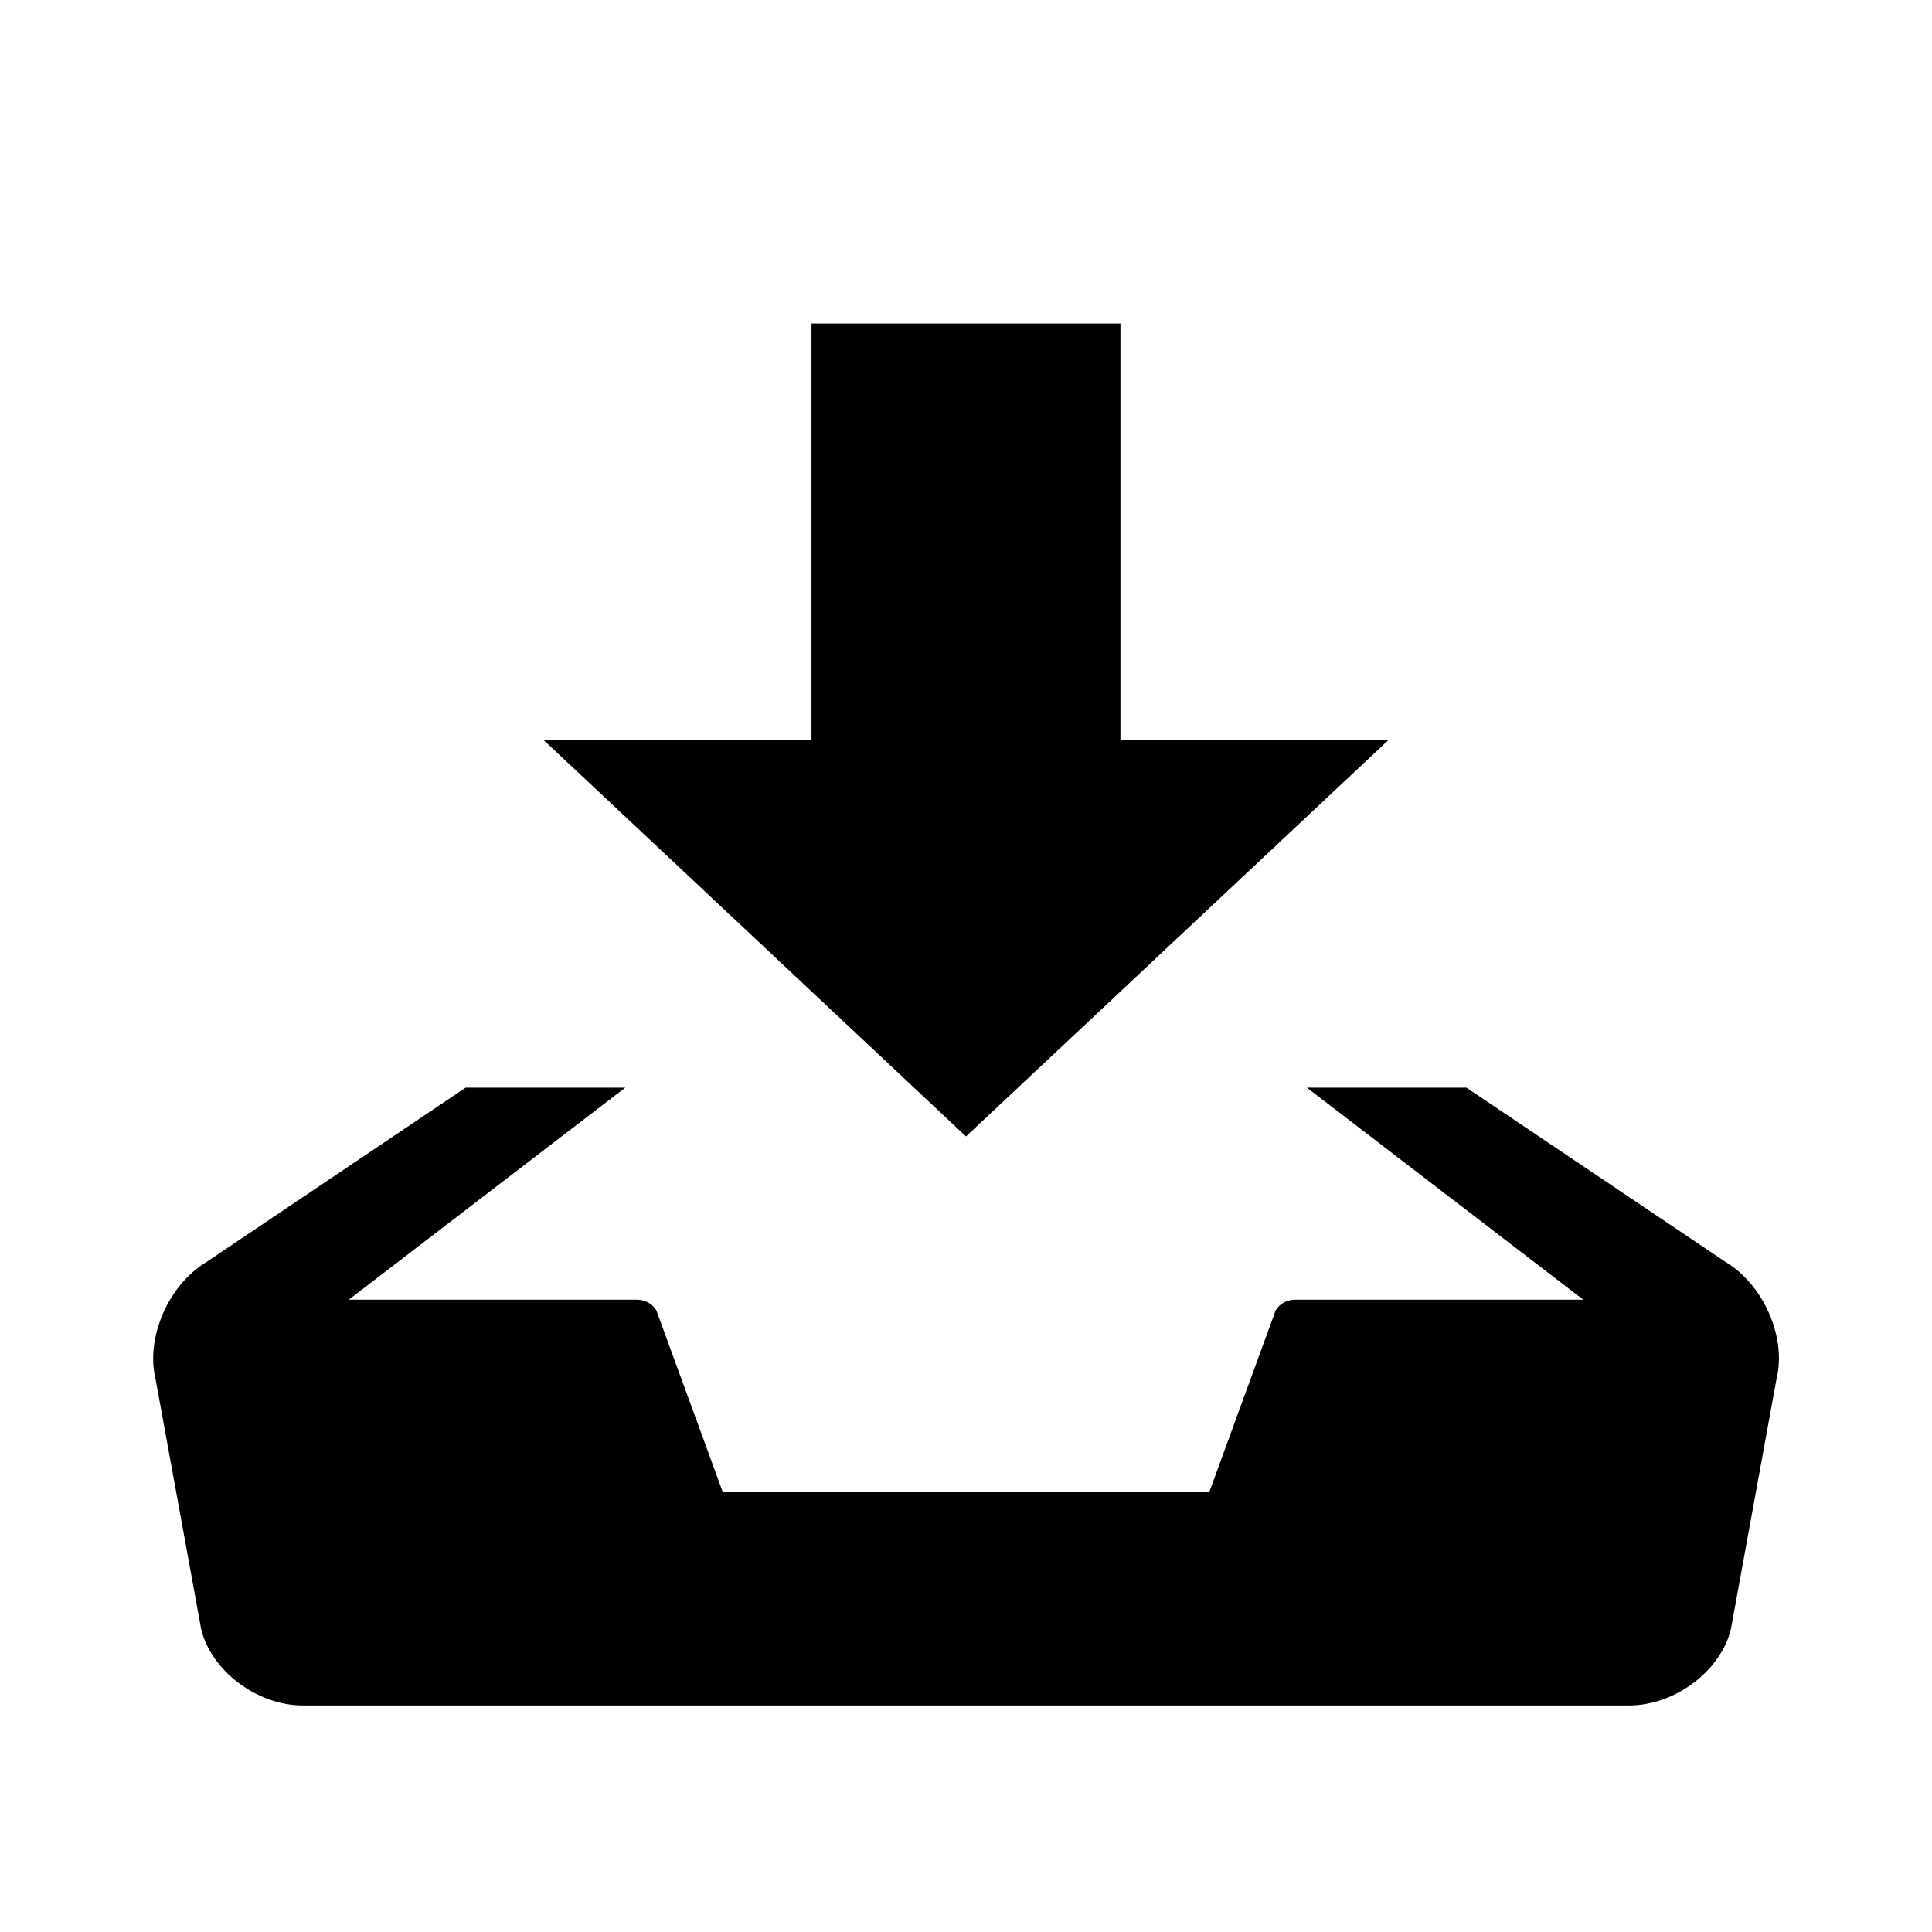
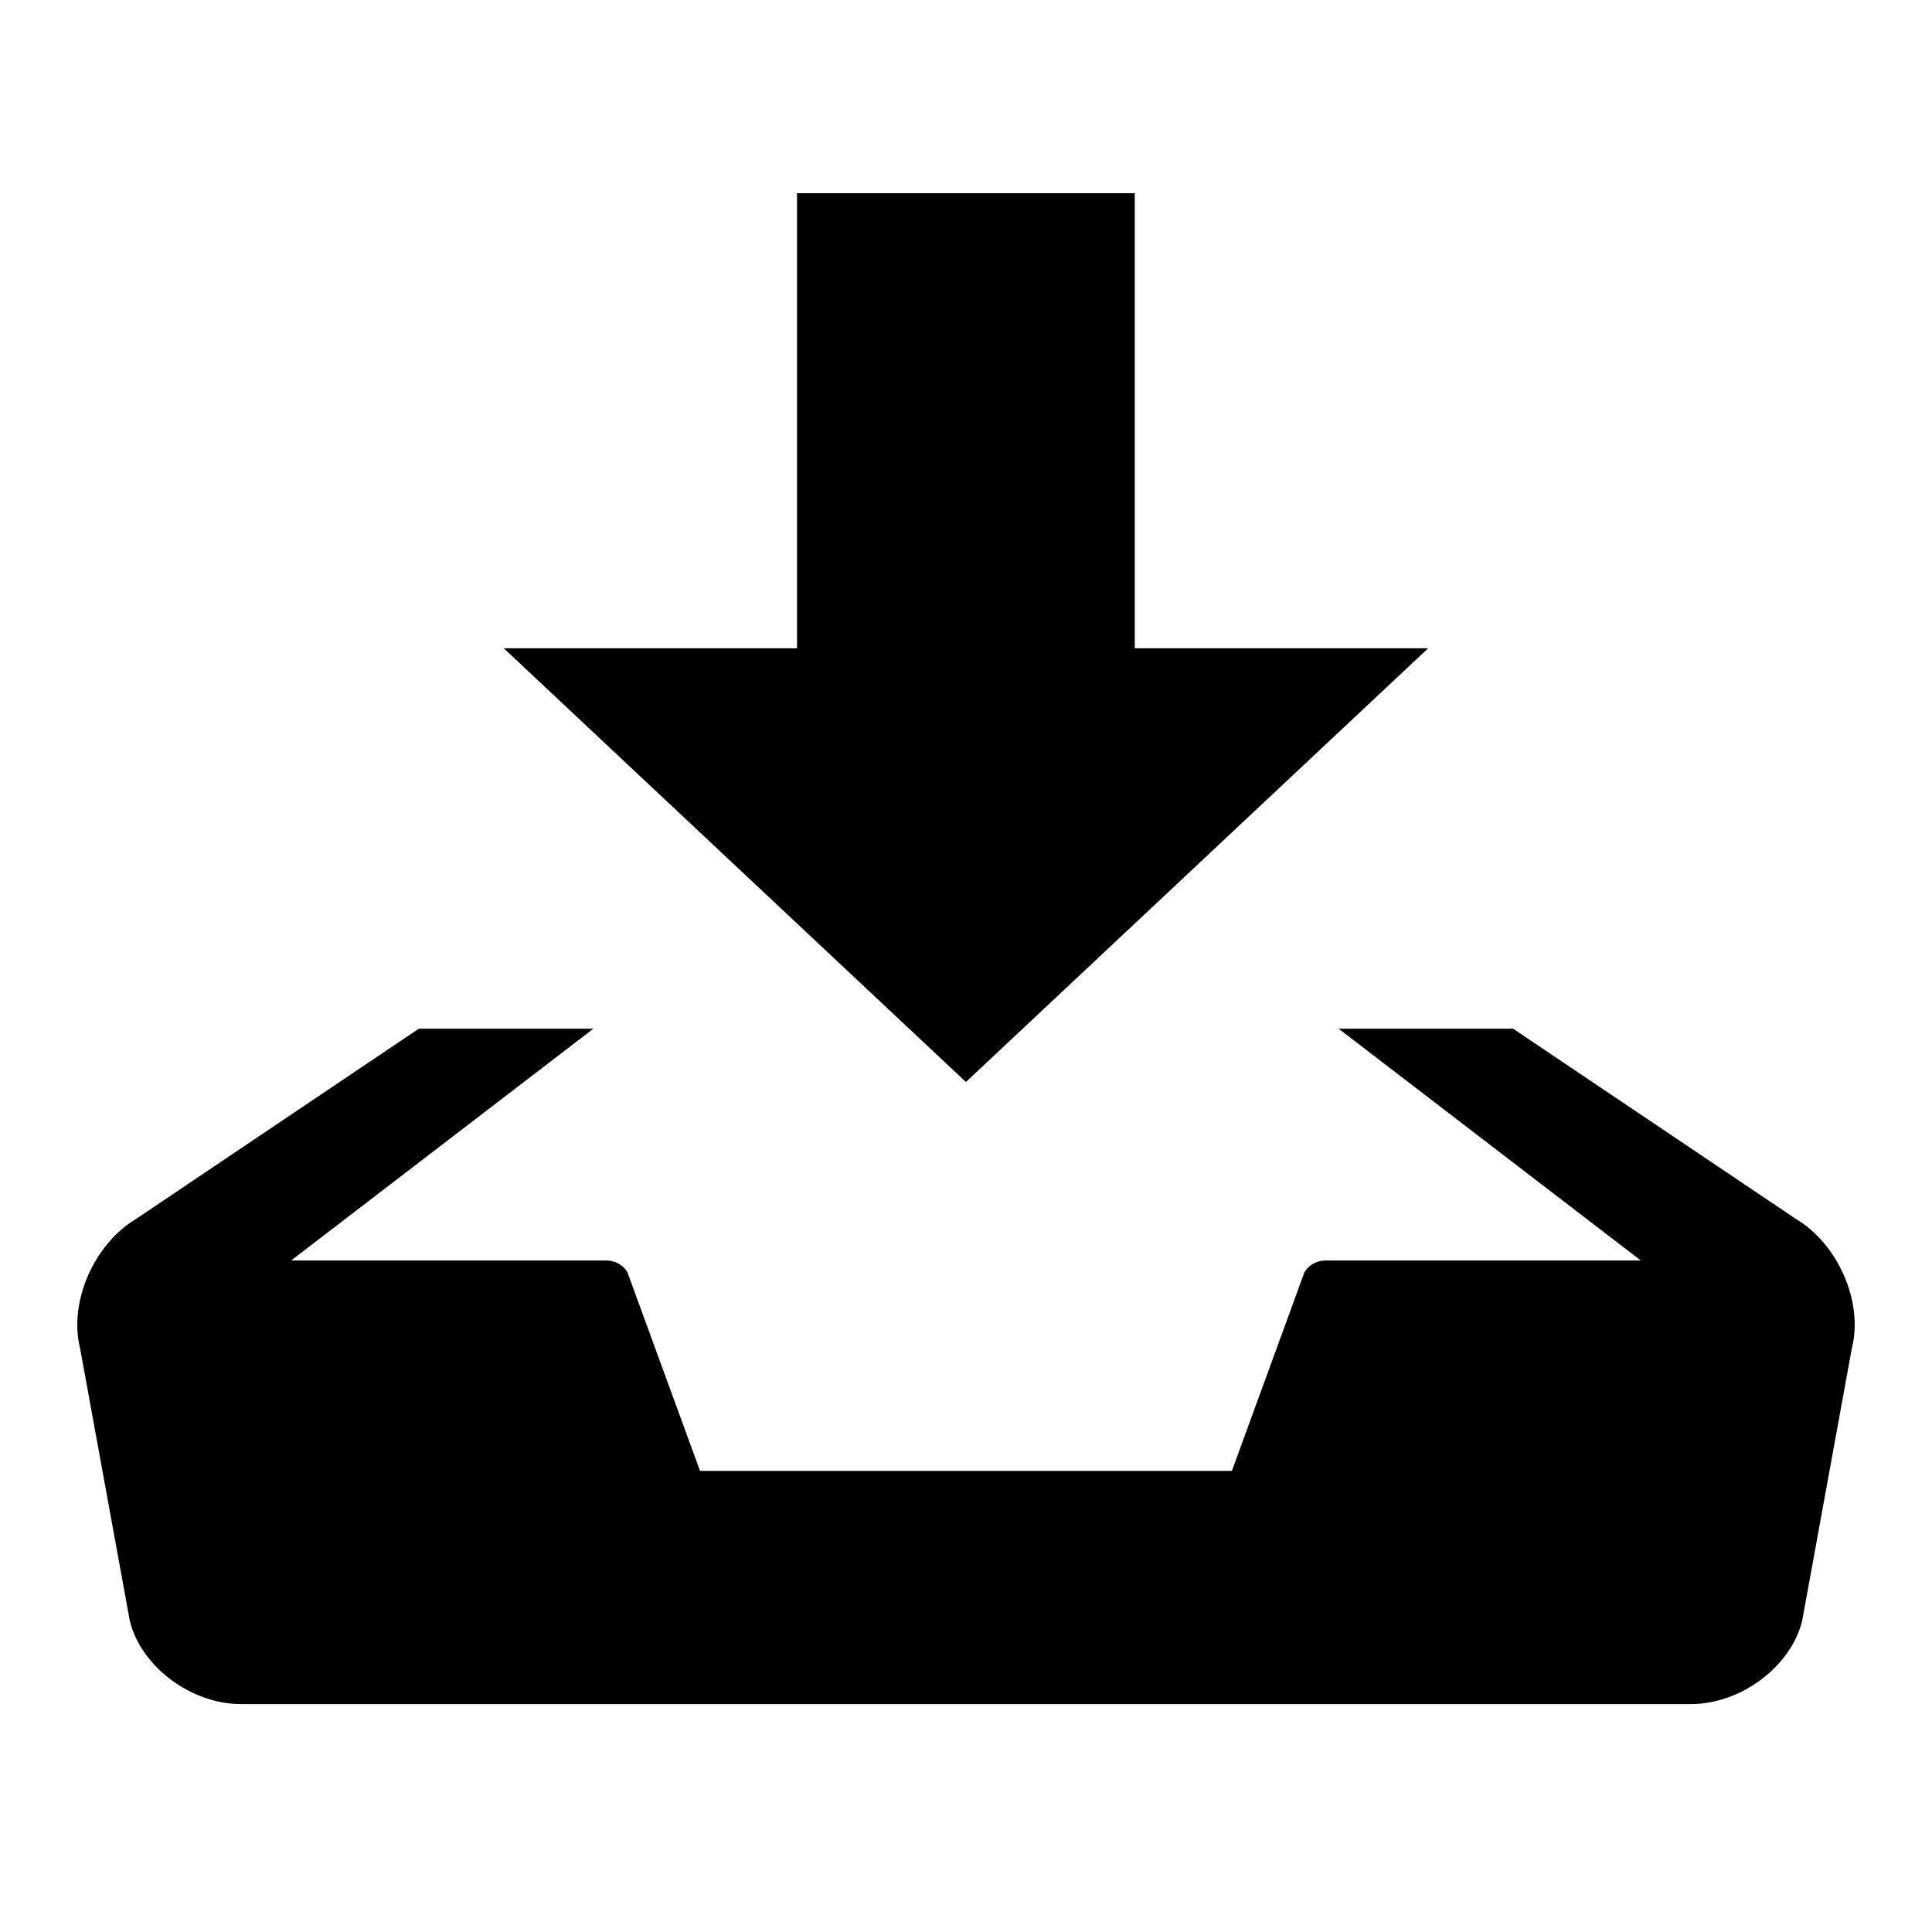
- <svg xmlns="http://www.w3.org/2000/svg" version="1.1" width="32" height="32" viewBox="0 0 32 32">
-   <path d="M28.576 20.899l-4.287-2.884h-2.643l4.578 3.512h-4.773c-0.137 0-0.26 0.070-0.323 0.179l-1.099 3.009h-8.057l-1.1-3.009c-0.061-0.109-0.186-0.179-0.323-0.179h-4.772l4.579-3.512-2.644 0-4.286 2.884c-0.638 0.381-1.019 1.26-0.848 1.951l0.755 4.139c0.171 0.692 0.93 1.259 1.684 1.259h21.965c0.757 0 1.515-0.567 1.686-1.259l0.755-4.139c0.174-0.692-0.209-1.57-0.847-1.951zM23.003 12.252h-4.445v-6.894h-5.117v6.894h-4.443l7.002 6.571 7.003-6.571z" />
+ <svg xmlns="http://www.w3.org/2000/svg" width="50px" height="50px" viewBox="0 0 50 50" version="1.1">
+   <defs />
+   <g id="Page-1" stroke="none" stroke-width="1" fill="none" fill-rule="evenodd">
+     <g id="download" fill-rule="nonzero" fill="#000000">
+       <path d="M46.481,31.548 L39.158,26.622 L34.643,26.622 L42.464,32.621 L34.31,32.621 C34.076,32.621 33.866,32.741 33.758,32.927 L31.881,38.067 L18.117,38.067 L16.238,32.927 C16.134,32.741 15.92,32.621 15.686,32.621 L7.535,32.621 L15.357,26.622 L10.84,26.622 L3.518,31.548 C2.429,32.199 1.778,33.701 2.07,34.881 L3.36,41.951 C3.652,43.134 4.948,44.102 6.236,44.102 L43.758,44.102 C45.052,44.102 46.346,43.134 46.639,41.951 L47.928,34.881 C48.225,33.699 47.571,32.199 46.481,31.548 L46.481,31.548 Z M36.961,16.777 L29.368,16.777 L29.368,5 L20.627,5 L20.627,16.777 L13.037,16.777 L24.998,28.002 L36.961,16.777 Z" id="Shape" />
+     </g>
+   </g>
</svg>
